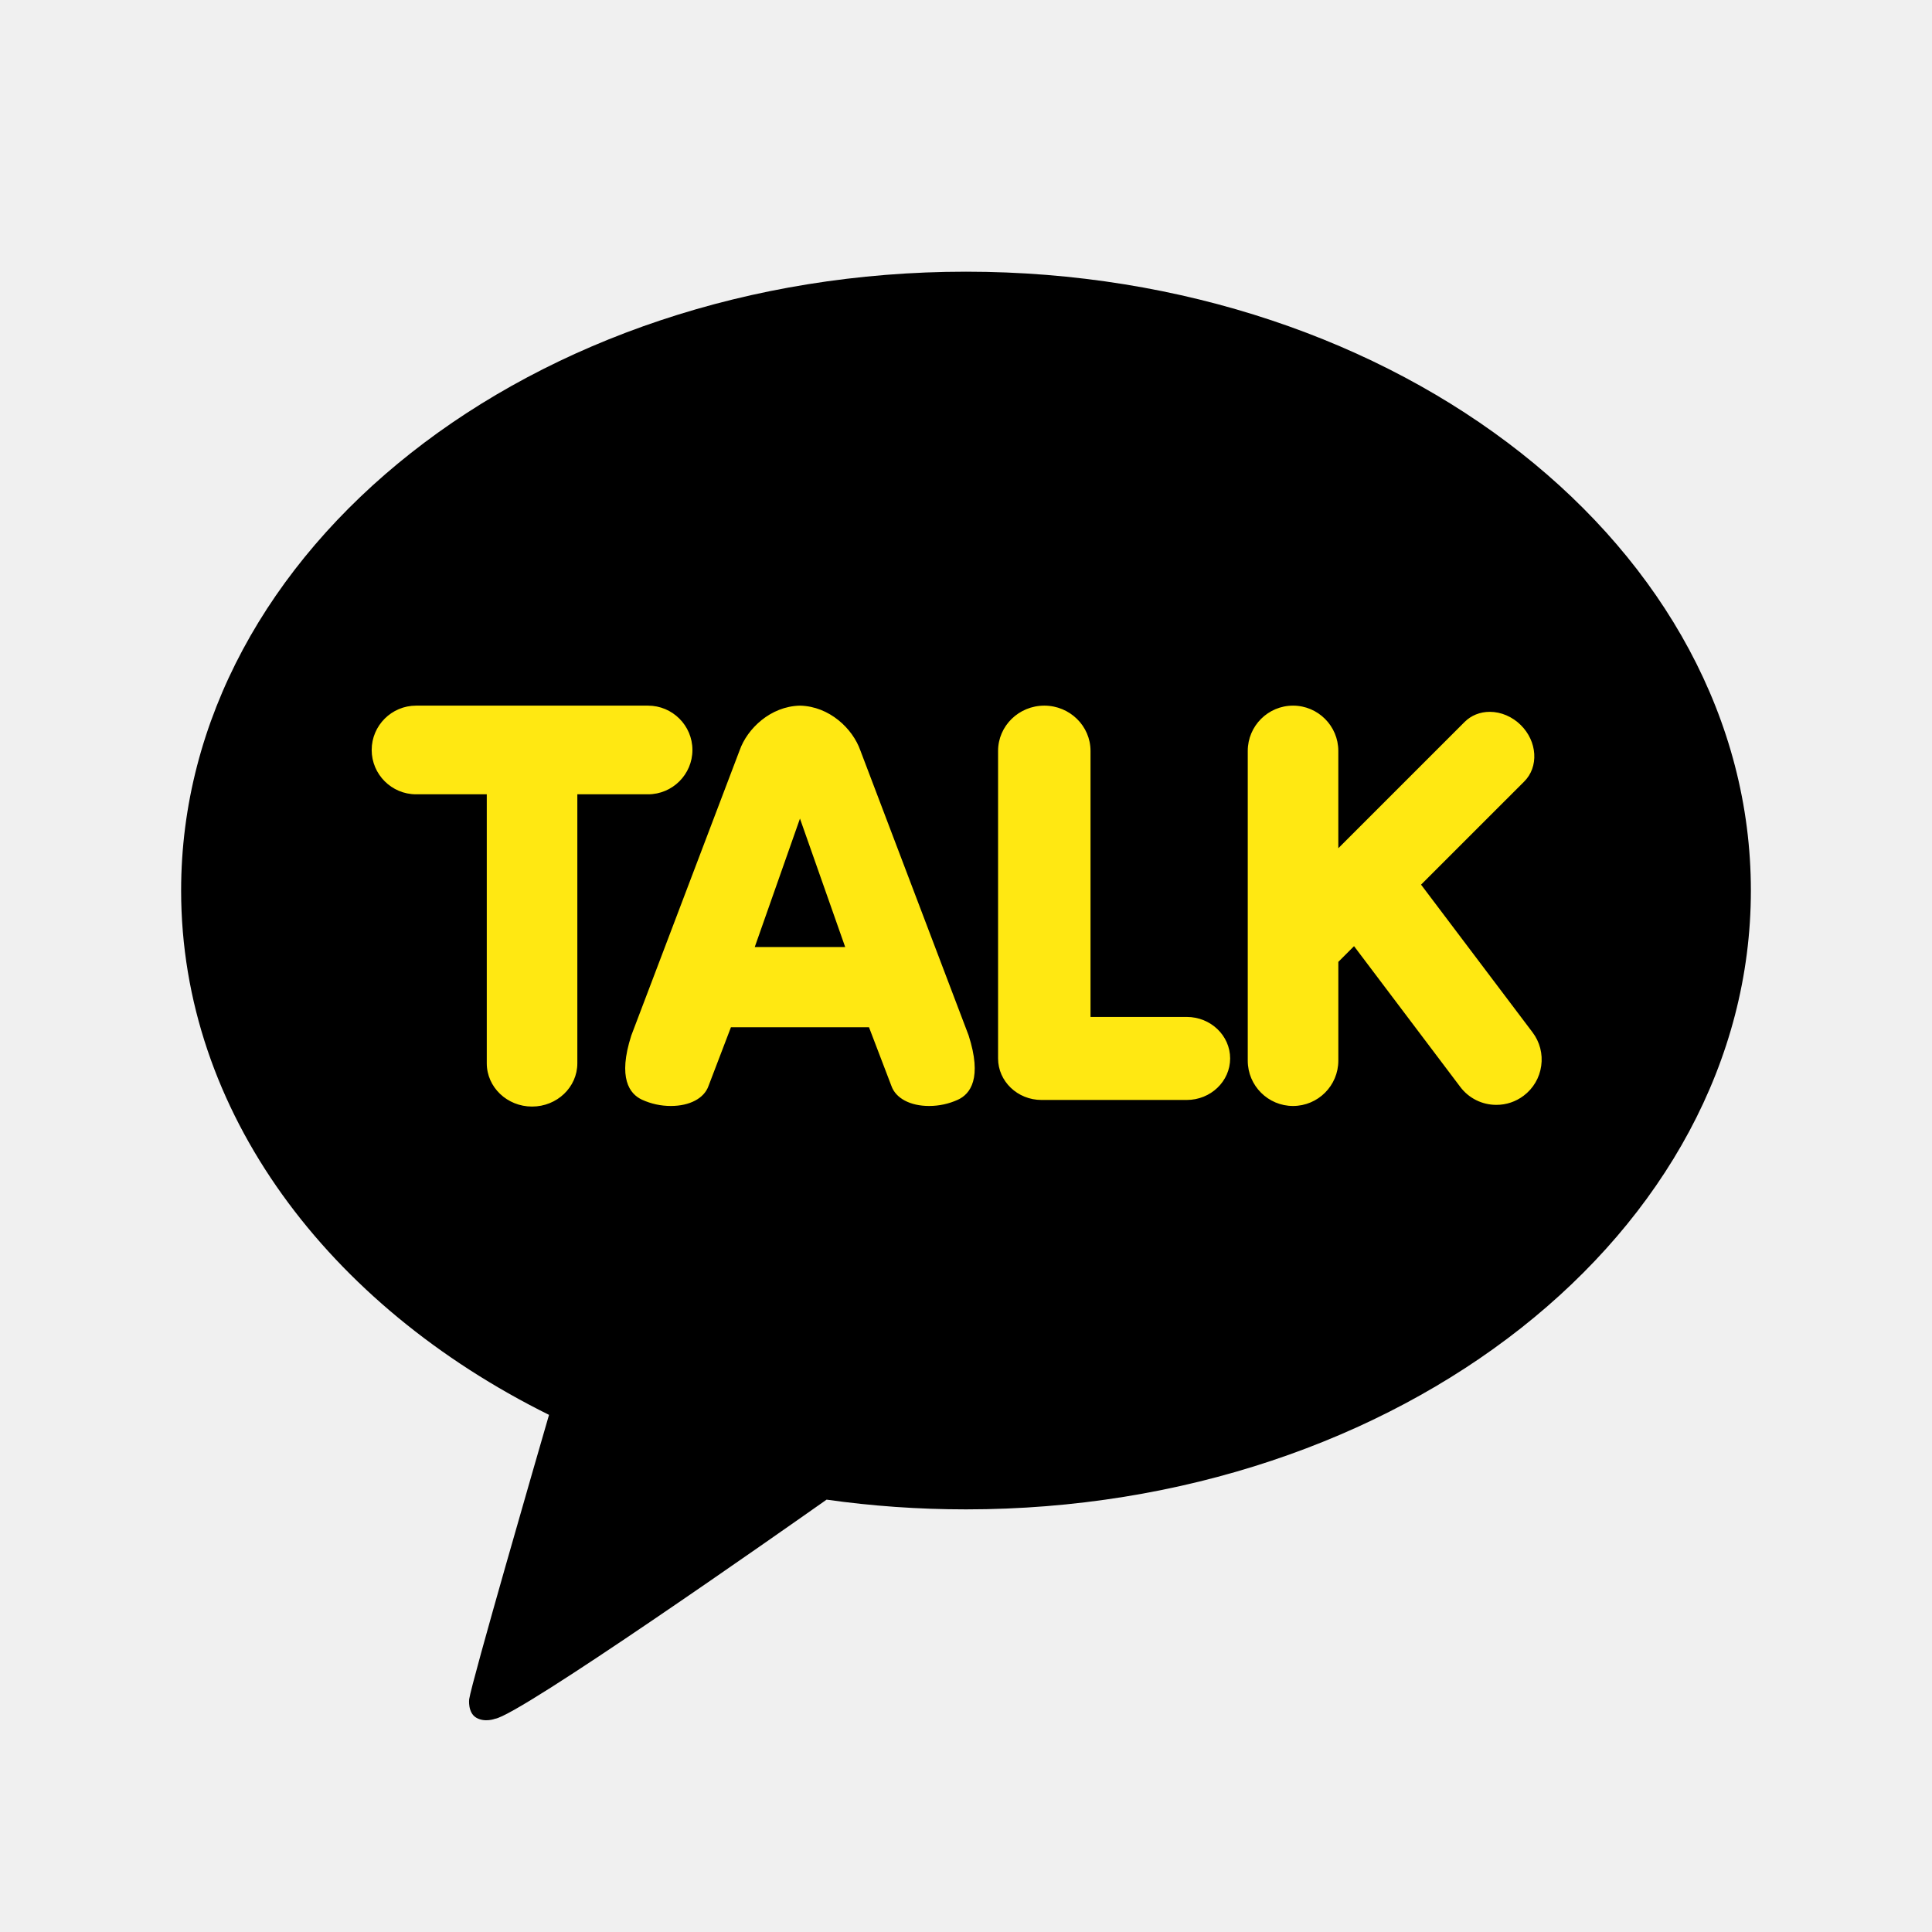
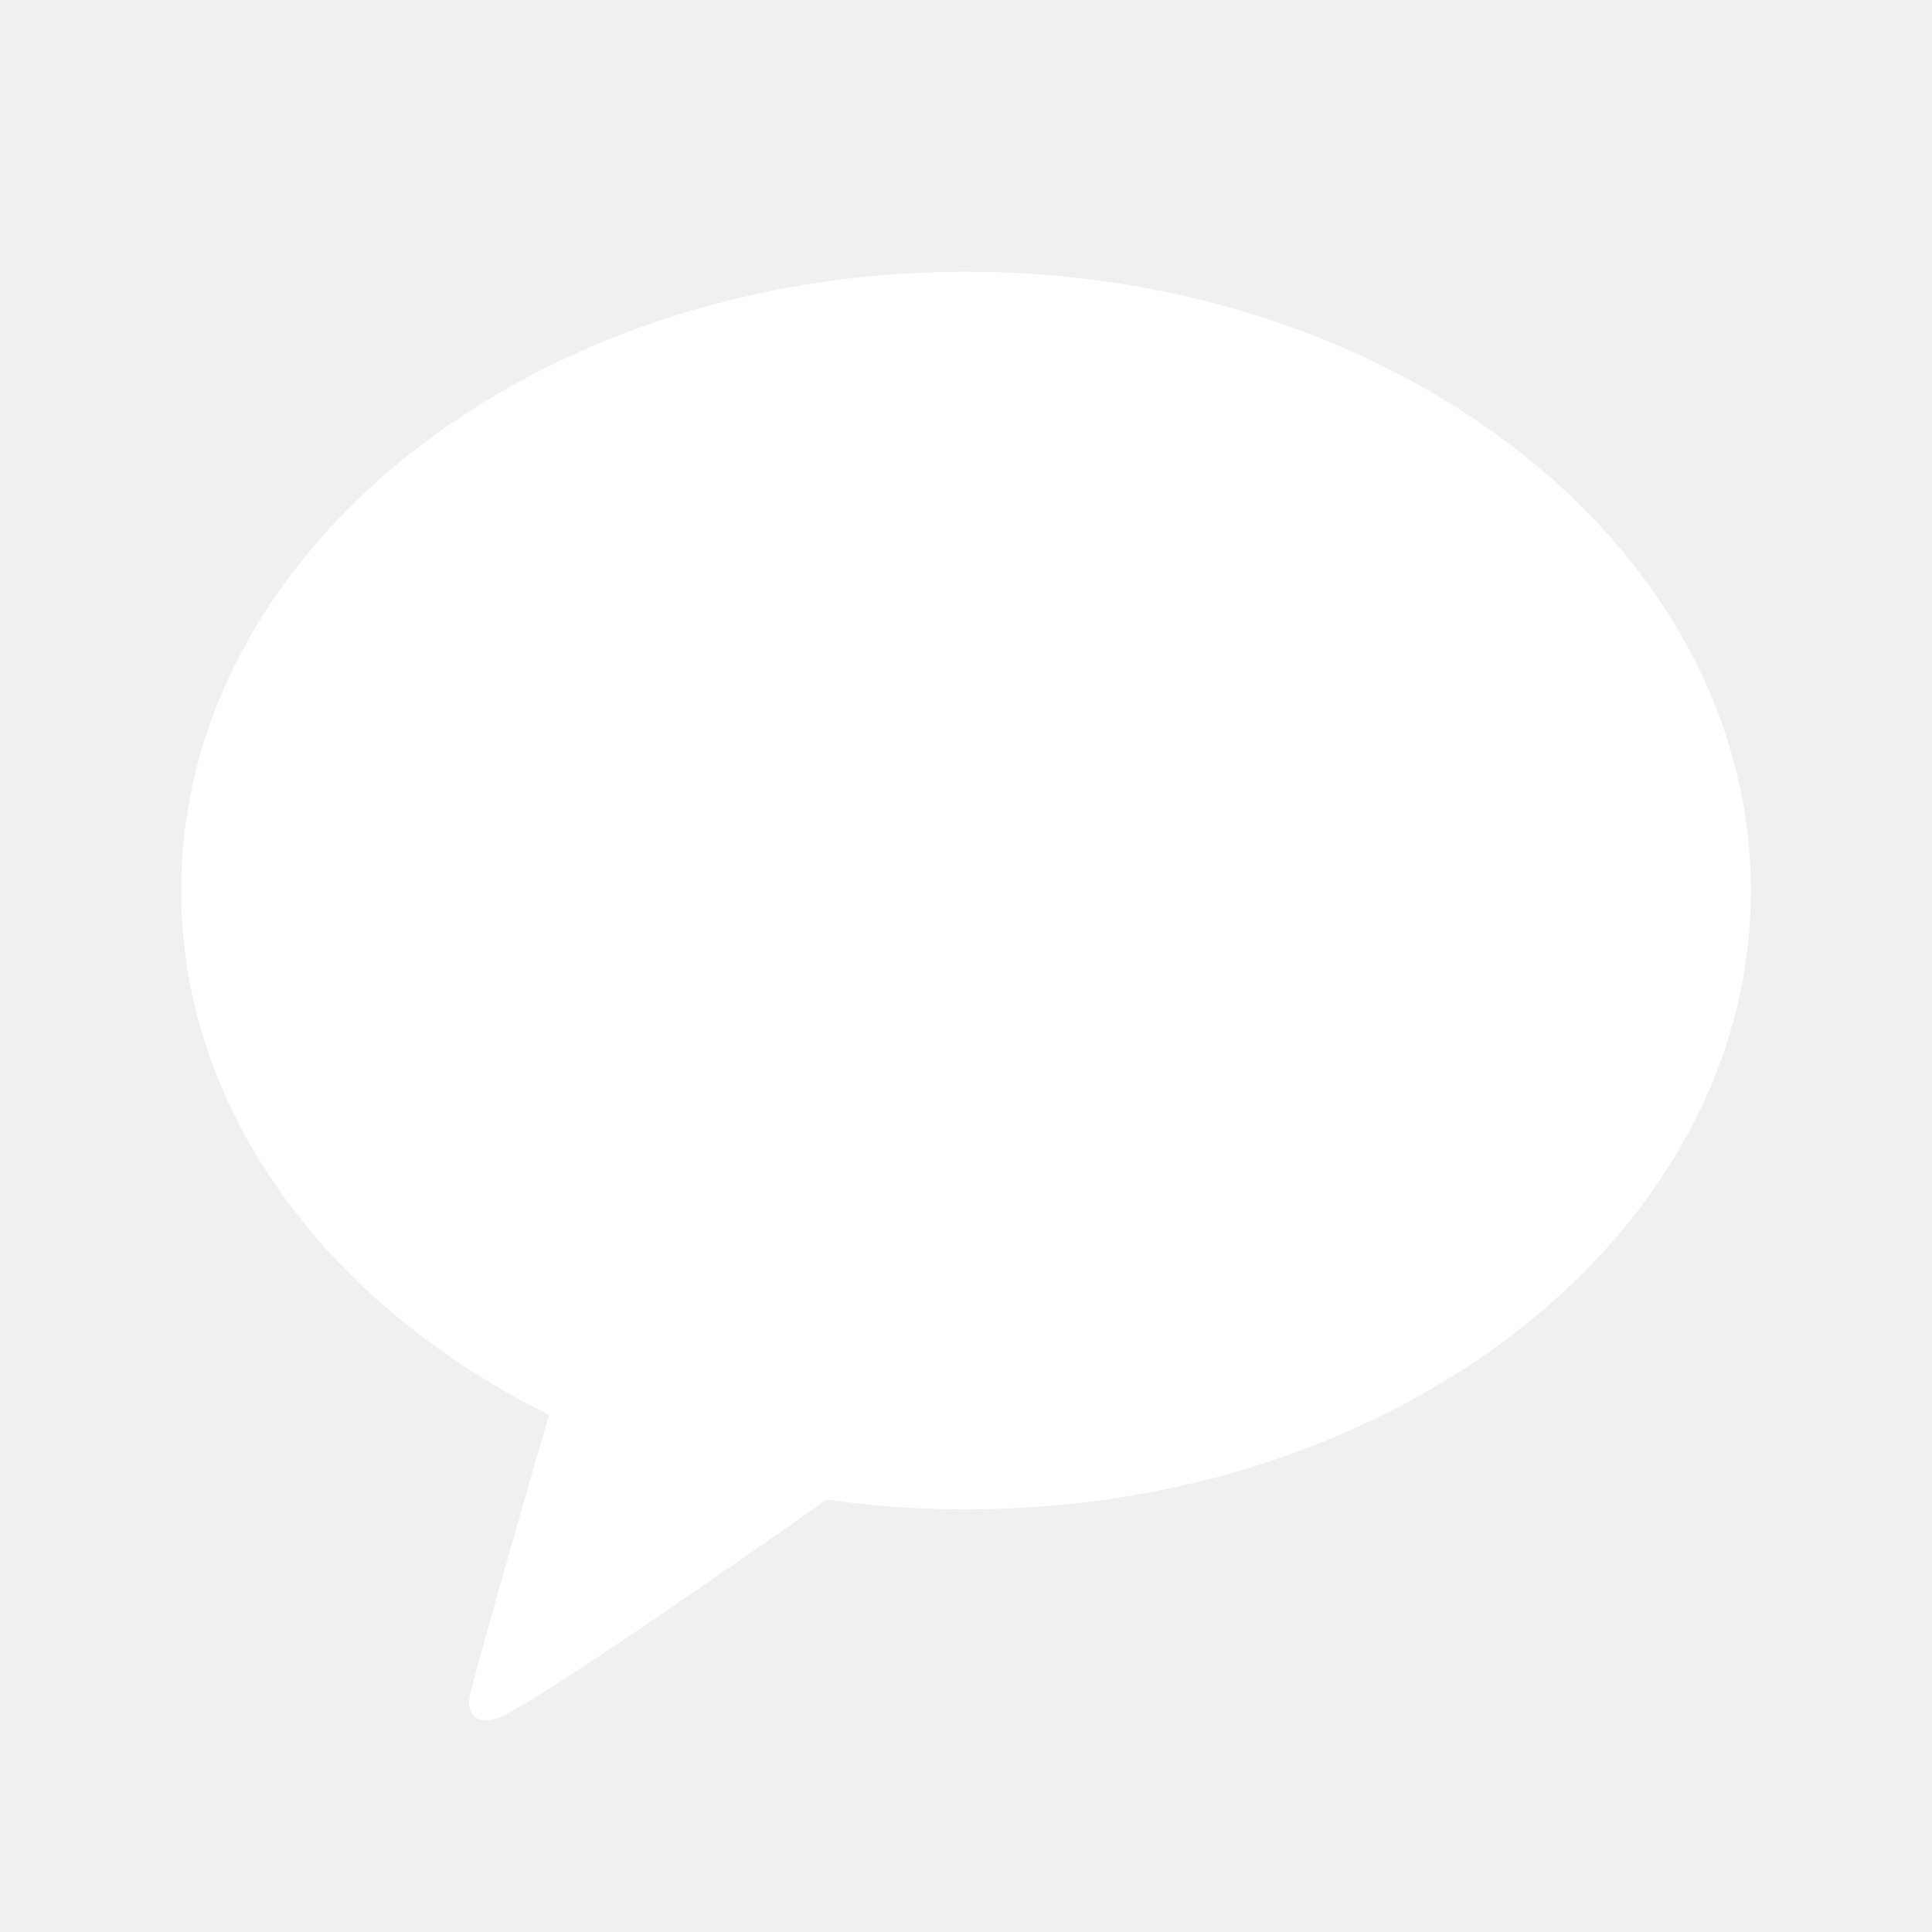
<svg xmlns="http://www.w3.org/2000/svg" width="2500" height="2500" viewBox="0 0 256 256">
-   <path d="M128 36C70.562 36 24 72.713 24 118c0 29.279 19.466 54.97 48.748 69.477-1.593 5.494-10.237 35.344-10.581 37.689 0 0-.207 1.762.934 2.434s2.483.15 2.483.15c3.272-.457 37.943-24.811 43.944-29.04 5.995.849 12.168 1.29 18.472 1.29 57.438 0 104-36.712 104-82 0-45.287-46.562-82-104-82z" />
-   <path fill="#FFE812" d="M70.5 146.625c-3.309 0-6-2.57-6-5.73V105.25h-9.362c-3.247 0-5.888-2.636-5.888-5.875s2.642-5.875 5.888-5.875h30.724c3.247 0 5.888 2.636 5.888 5.875s-2.642 5.875-5.888 5.875H76.5v35.645c0 3.16-2.691 5.73-6 5.73zm52.612-.078c-2.502 0-4.416-1.016-4.993-2.65l-2.971-7.778-18.296-.001-2.973 7.783c-.575 1.631-2.488 2.646-4.99 2.646a9.155 9.155 0 0 1-3.814-.828c-1.654-.763-3.244-2.861-1.422-8.52l14.352-37.776c1.011-2.873 4.082-5.833 7.99-5.922 3.919.088 6.99 3.049 8.003 5.928l14.346 37.759c1.826 5.672.236 7.771-1.418 8.532a9.176 9.176 0 0 1-3.814.827c-.001 0 0 0 0 0zm-11.119-21.056L106 108.466l-5.993 17.025h11.986zM138 145.75c-3.171 0-5.75-2.468-5.75-5.5V99.5c0-3.309 2.748-6 6.125-6s6.125 2.691 6.125 6v35.25h12.75c3.171 0 5.75 2.468 5.75 5.5s-2.579 5.5-5.75 5.5H138zm33.334.797c-3.309 0-6-2.691-6-6V99.5c0-3.309 2.691-6 6-6s6 2.691 6 6v12.896l16.74-16.74c.861-.861 2.044-1.335 3.328-1.335 1.498 0 3.002.646 4.129 1.772 1.051 1.05 1.678 2.401 1.764 3.804.087 1.415-.384 2.712-1.324 3.653l-13.673 13.671 14.769 19.566a5.951 5.951 0 0 1 1.152 4.445 5.956 5.956 0 0 1-2.328 3.957 5.94 5.94 0 0 1-3.609 1.211 5.953 5.953 0 0 1-4.793-2.385l-14.071-18.644-2.082 2.082v13.091a6.01 6.01 0 0 1-6.002 6.003z" />
+   <path fill="#FFFFFF" d="M128 36C70.562 36 24 72.713 24 118c0 29.279 19.466 54.97 48.748 69.477-1.593 5.494-10.237 35.344-10.581 37.689 0 0-.207 1.762.934 2.434s2.483.15 2.483.15c3.272-.457 37.943-24.811 43.944-29.04 5.995.849 12.168 1.29 18.472 1.29 57.438 0 104-36.712 104-82 0-45.287-46.562-82-104-82z" />
+   <path fill="#FFFFFF" d="M70.5 146.625c-3.309 0-6-2.57-6-5.73V105.25h-9.362c-3.247 0-5.888-2.636-5.888-5.875s2.642-5.875 5.888-5.875h30.724c3.247 0 5.888 2.636 5.888 5.875s-2.642 5.875-5.888 5.875H76.5v35.645c0 3.16-2.691 5.73-6 5.73zm52.612-.078c-2.502 0-4.416-1.016-4.993-2.65l-2.971-7.778-18.296-.001-2.973 7.783c-.575 1.631-2.488 2.646-4.99 2.646a9.155 9.155 0 0 1-3.814-.828c-1.654-.763-3.244-2.861-1.422-8.52l14.352-37.776c1.011-2.873 4.082-5.833 7.99-5.922 3.919.088 6.99 3.049 8.003 5.928l14.346 37.759c1.826 5.672.236 7.771-1.418 8.532a9.176 9.176 0 0 1-3.814.827c-.001 0 0 0 0 0zm-11.119-21.056L106 108.466l-5.993 17.025h11.986zM138 145.75c-3.171 0-5.75-2.468-5.75-5.5V99.5c0-3.309 2.748-6 6.125-6s6.125 2.691 6.125 6v35.25h12.75c3.171 0 5.75 2.468 5.75 5.5s-2.579 5.5-5.75 5.5H138zm33.334.797c-3.309 0-6-2.691-6-6V99.5c0-3.309 2.691-6 6-6s6 2.691 6 6v12.896l16.74-16.74c.861-.861 2.044-1.335 3.328-1.335 1.498 0 3.002.646 4.129 1.772 1.051 1.05 1.678 2.401 1.764 3.804.087 1.415-.384 2.712-1.324 3.653l-13.673 13.671 14.769 19.566a5.951 5.951 0 0 1 1.152 4.445 5.956 5.956 0 0 1-2.328 3.957 5.94 5.94 0 0 1-3.609 1.211 5.953 5.953 0 0 1-4.793-2.385l-14.071-18.644-2.082 2.082v13.091a6.01 6.01 0 0 1-6.002 6.003z" />
</svg>
